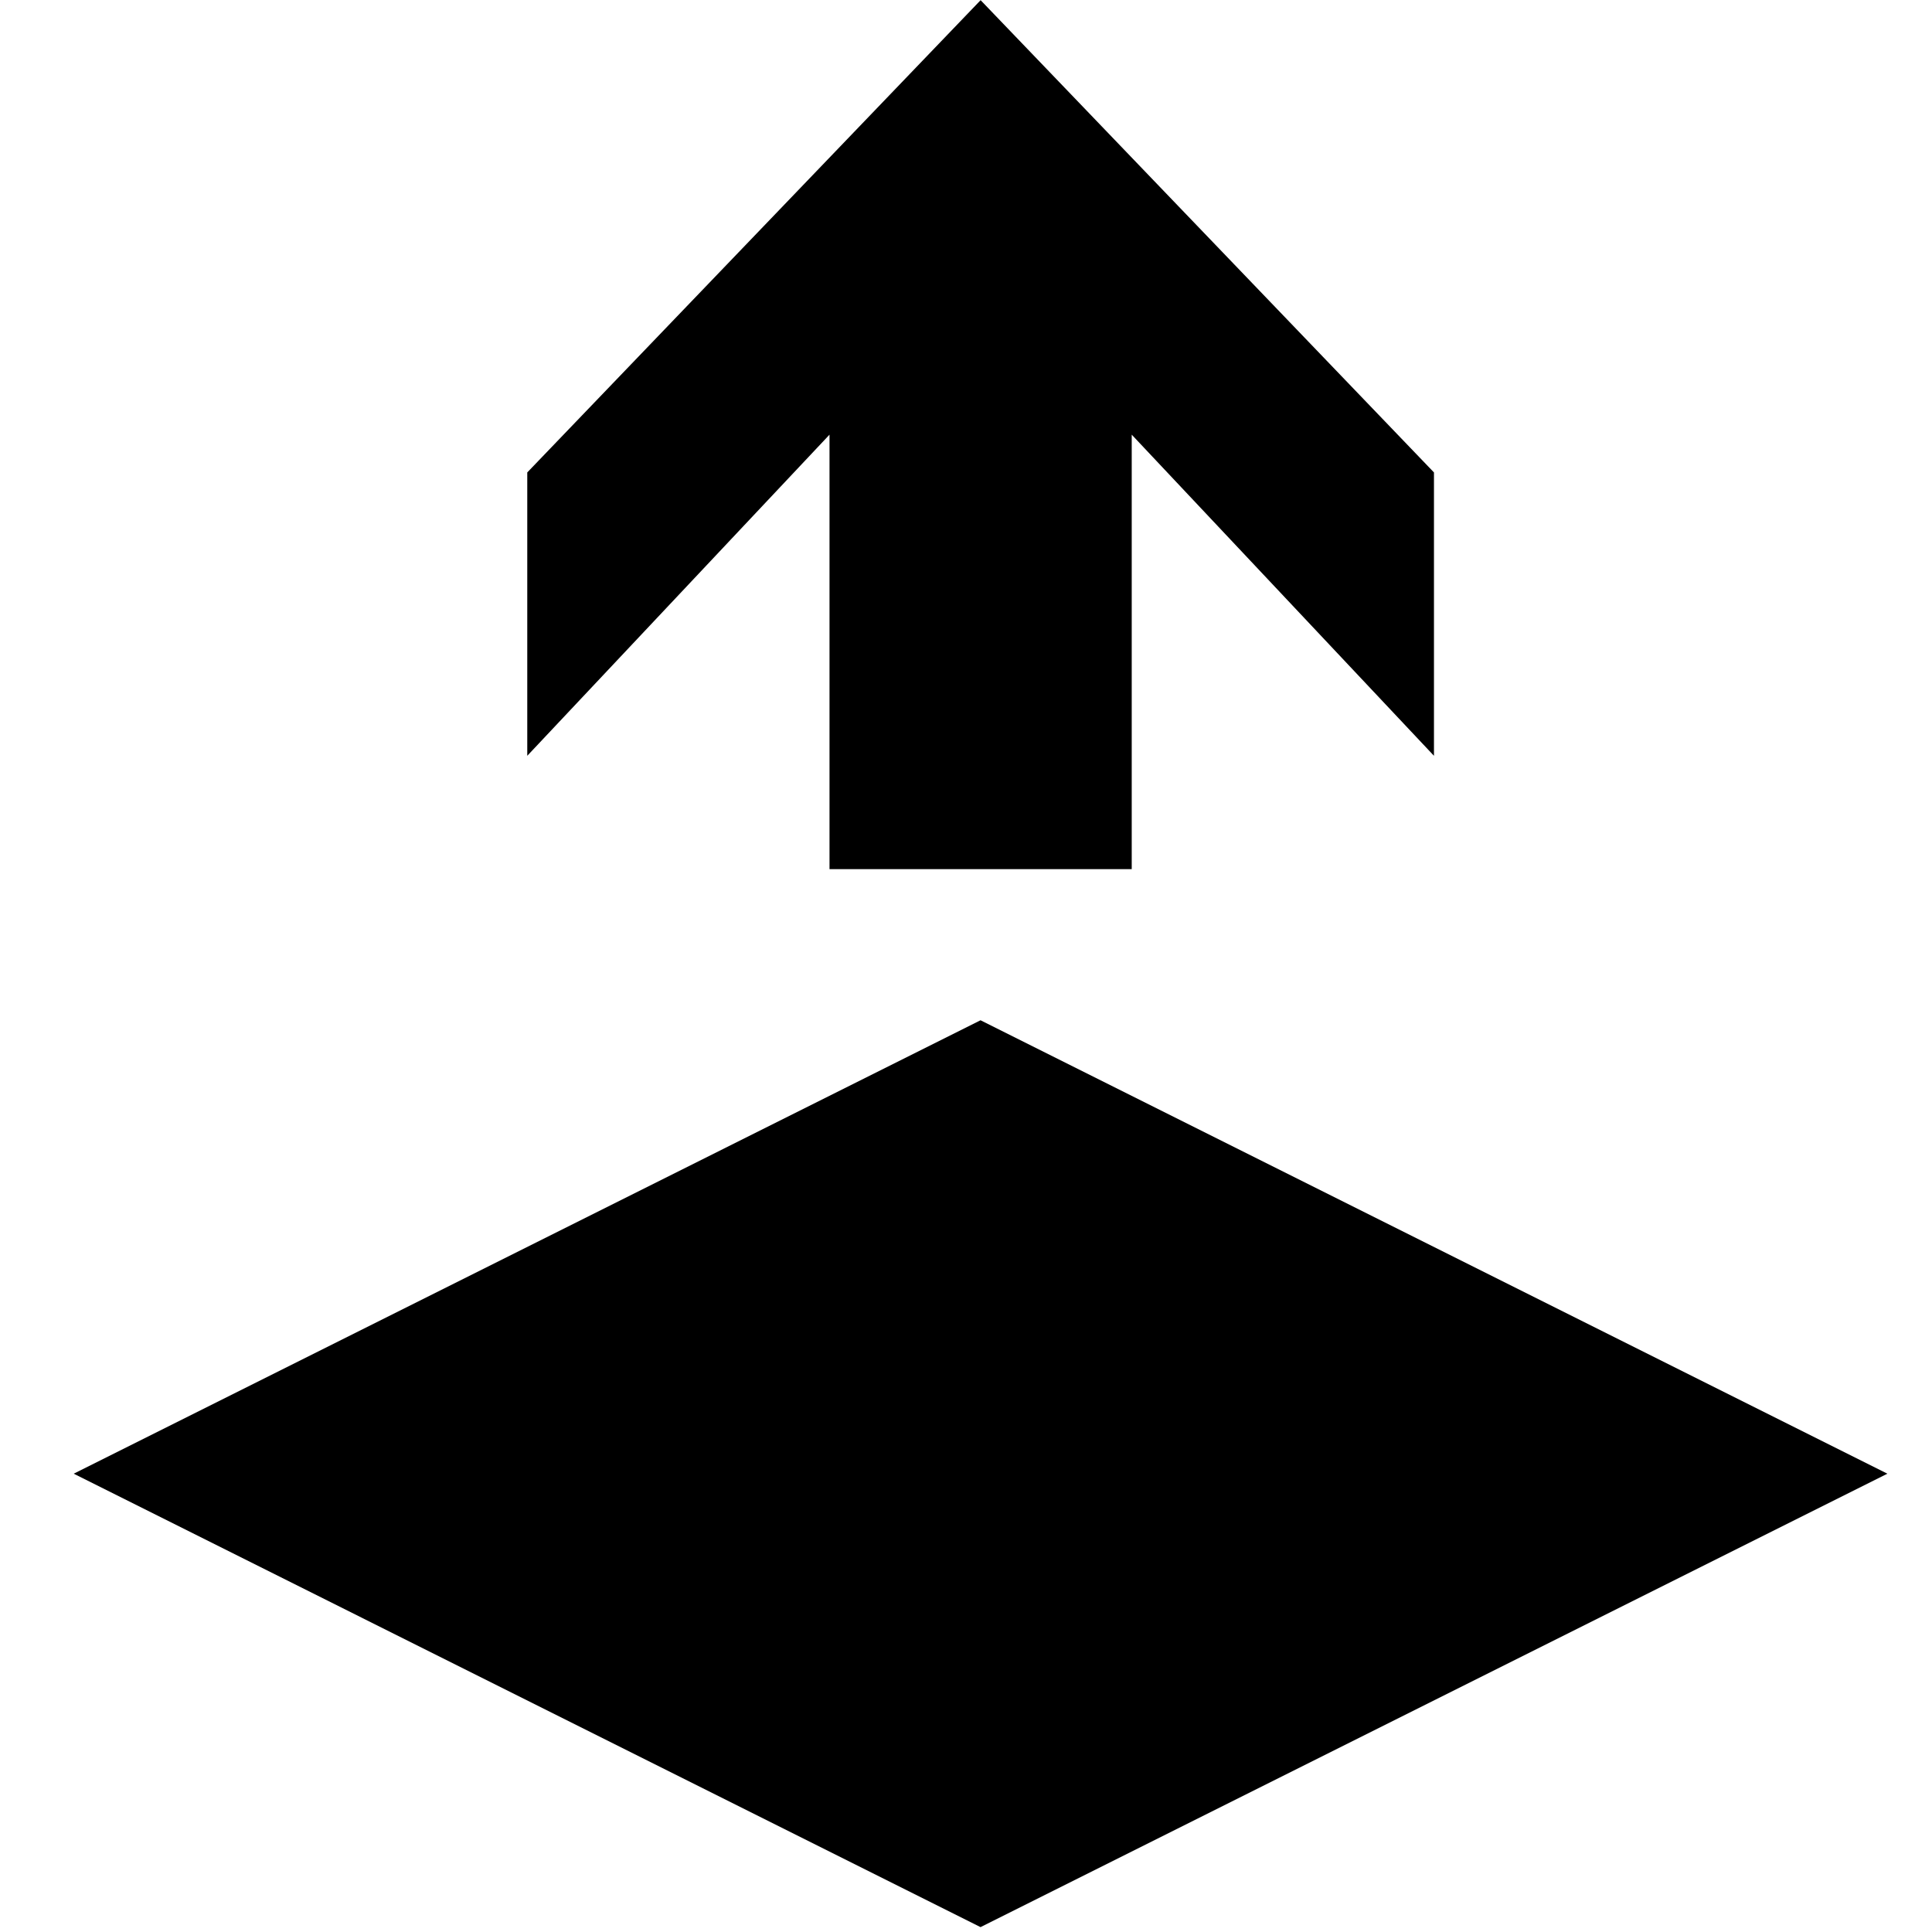
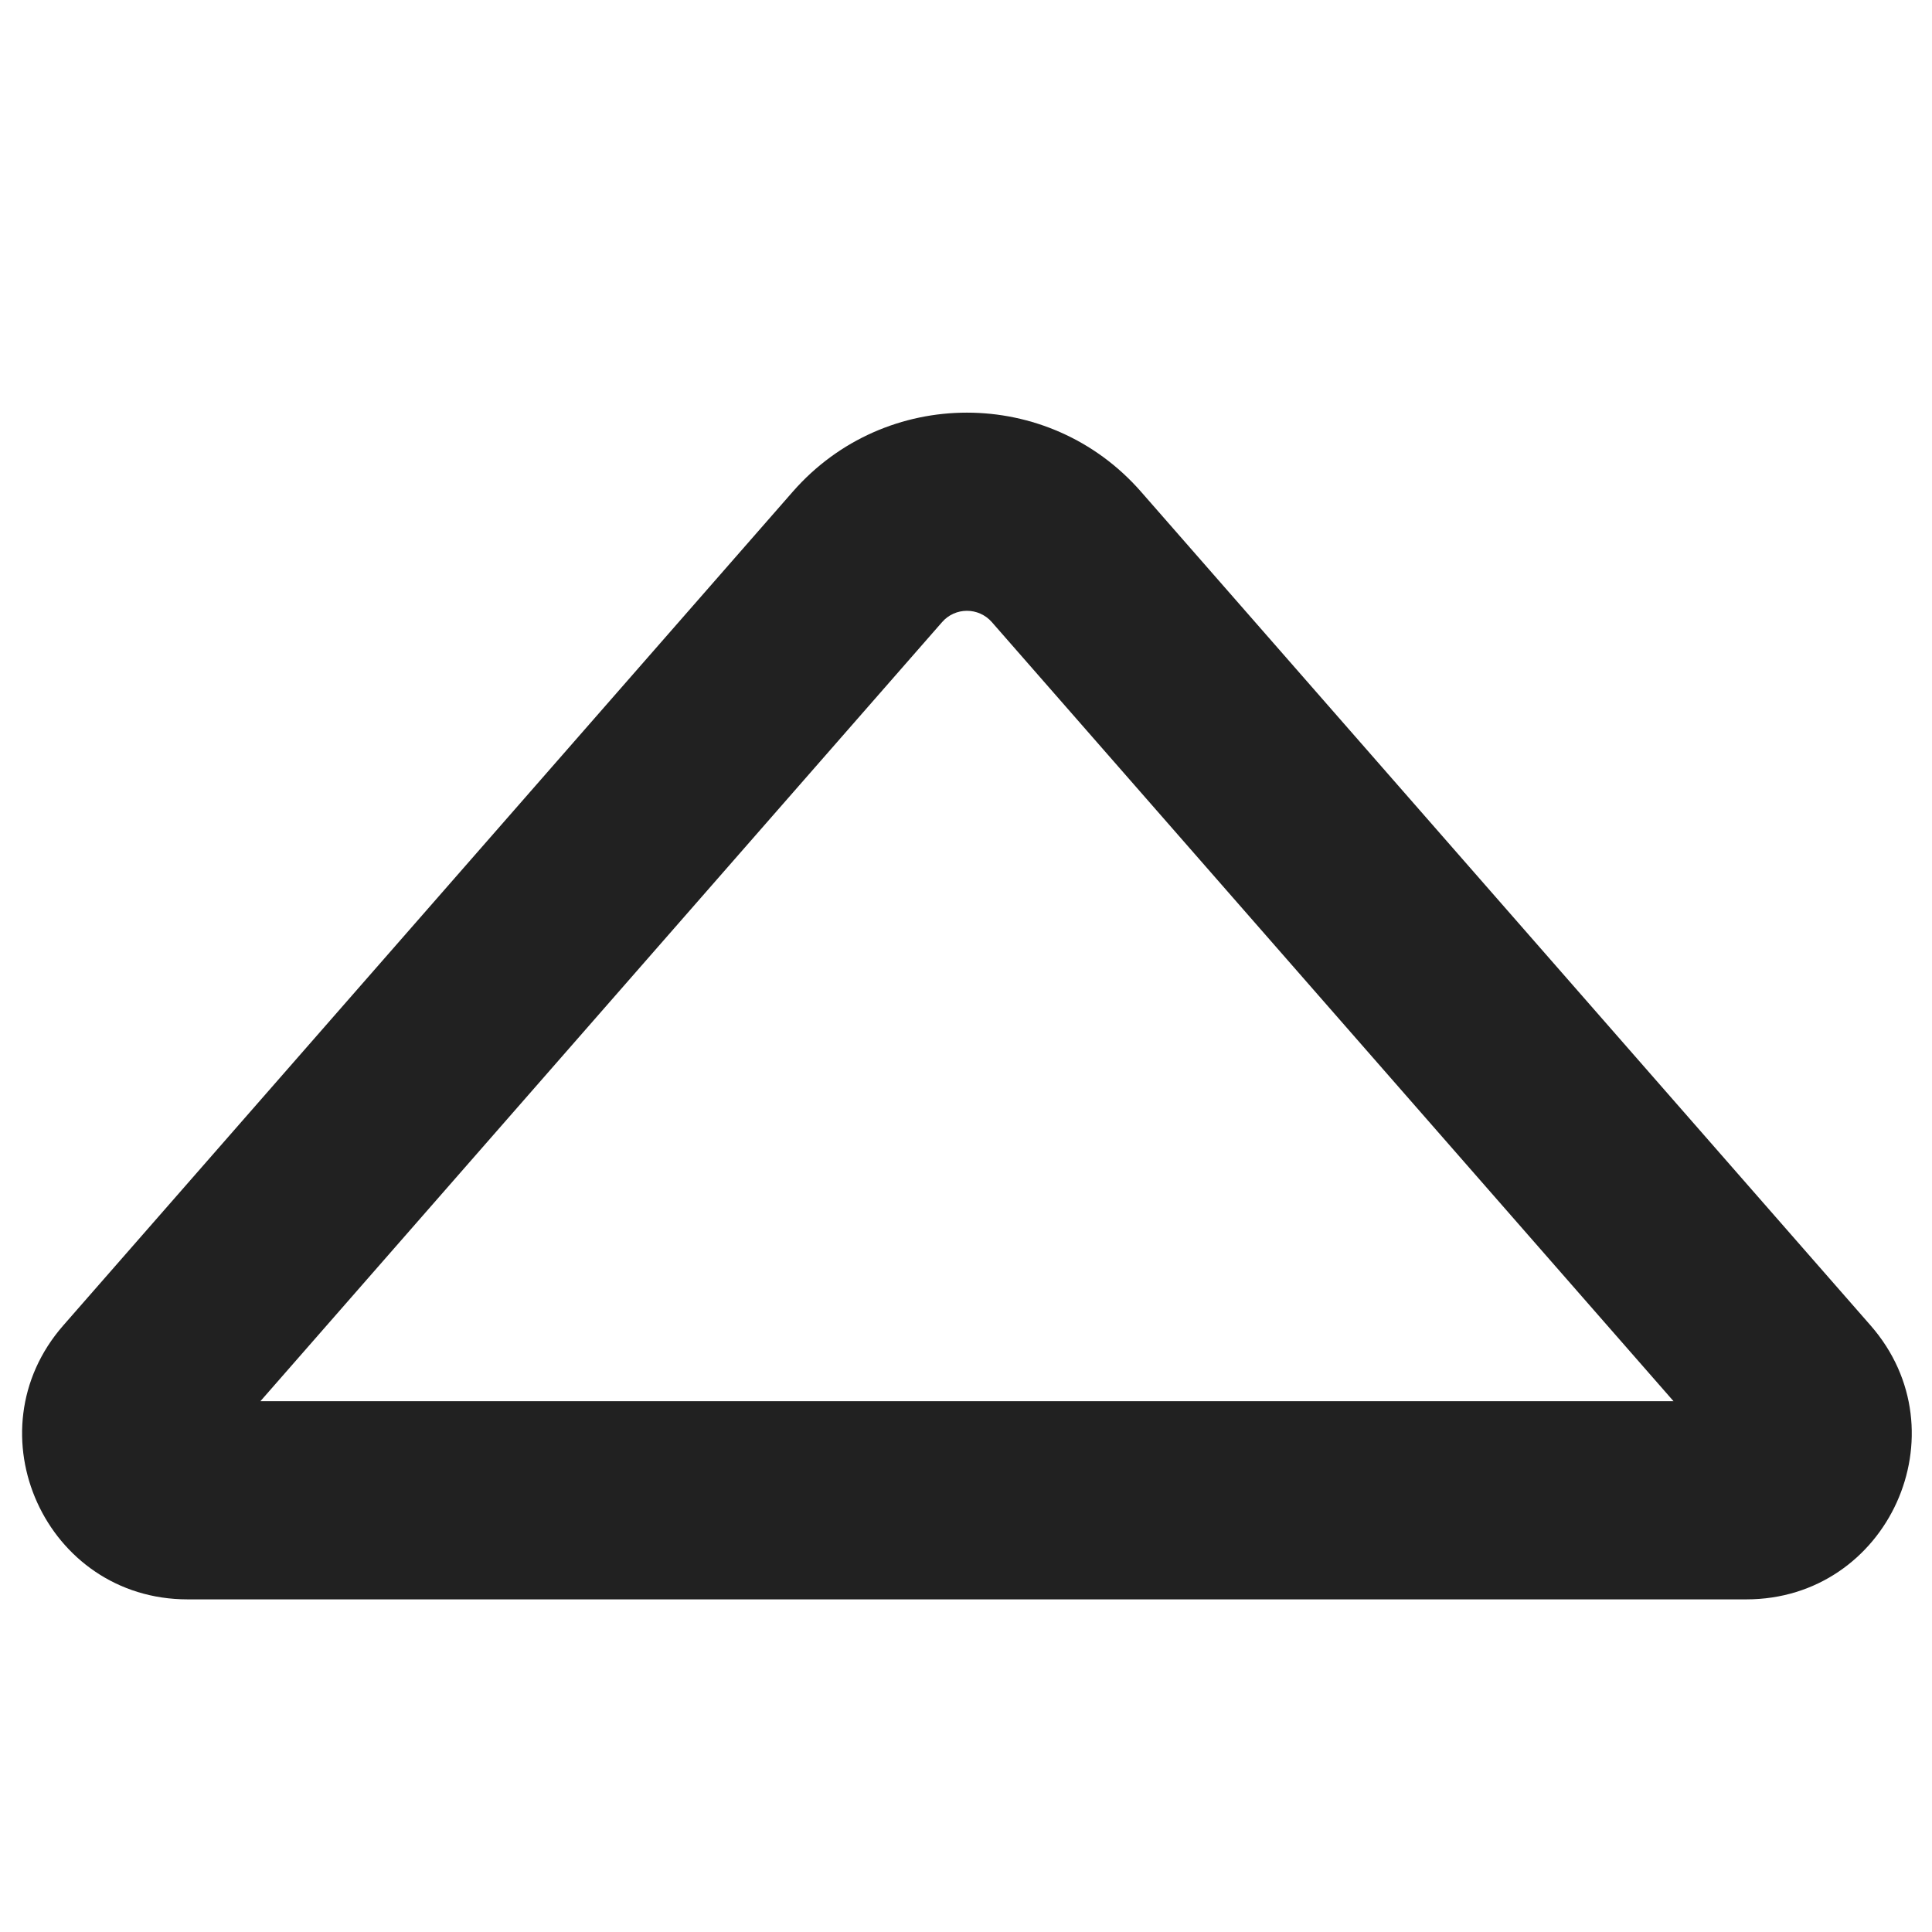
- <svg xmlns="http://www.w3.org/2000/svg" width="76.01px" height="76.01px" viewBox="0 0 76.01 76.01" version="1.1" enable-background="new 0 0 76.01 76.01" xml:space="preserve" id="svg4">
+ <svg xmlns="http://www.w3.org/2000/svg" width="24" height="24" viewBox="0 0 24 24" fill="none" version="1.1" id="svg4">
  <defs id="defs8" />
-   <path fill="#000000" fill-opacity="1" stroke-width="0.376" stroke-linejoin="round" d="M 38.577,75.818 2.9,57.979 38.577,40.14 74.255,57.979 Z M 44.525,34.194 H 32.635 V 17.101 L 20.744,29.735 V 18.587 L 38.58,0.007 56.416,18.587 V 29.735 L 44.525,17.101 Z" id="path2" />
+   <path d="M 0.786,16.465 C -0.375,17.792 0.568,19.868 2.33,19.868 H 21.693 c 1.763,0 2.705,-2.076 1.544,-3.403 L 14.173,6.107 c -1.145,-1.308 -3.179,-1.308 -4.324,0 z M 3.235,17.406 11.703,7.728 c 0.163,-0.187 0.454,-0.187 0.618,0 l 8.468,9.678 z" fill="#212121" id="path2" style="stroke-width:1.641" />
</svg>
